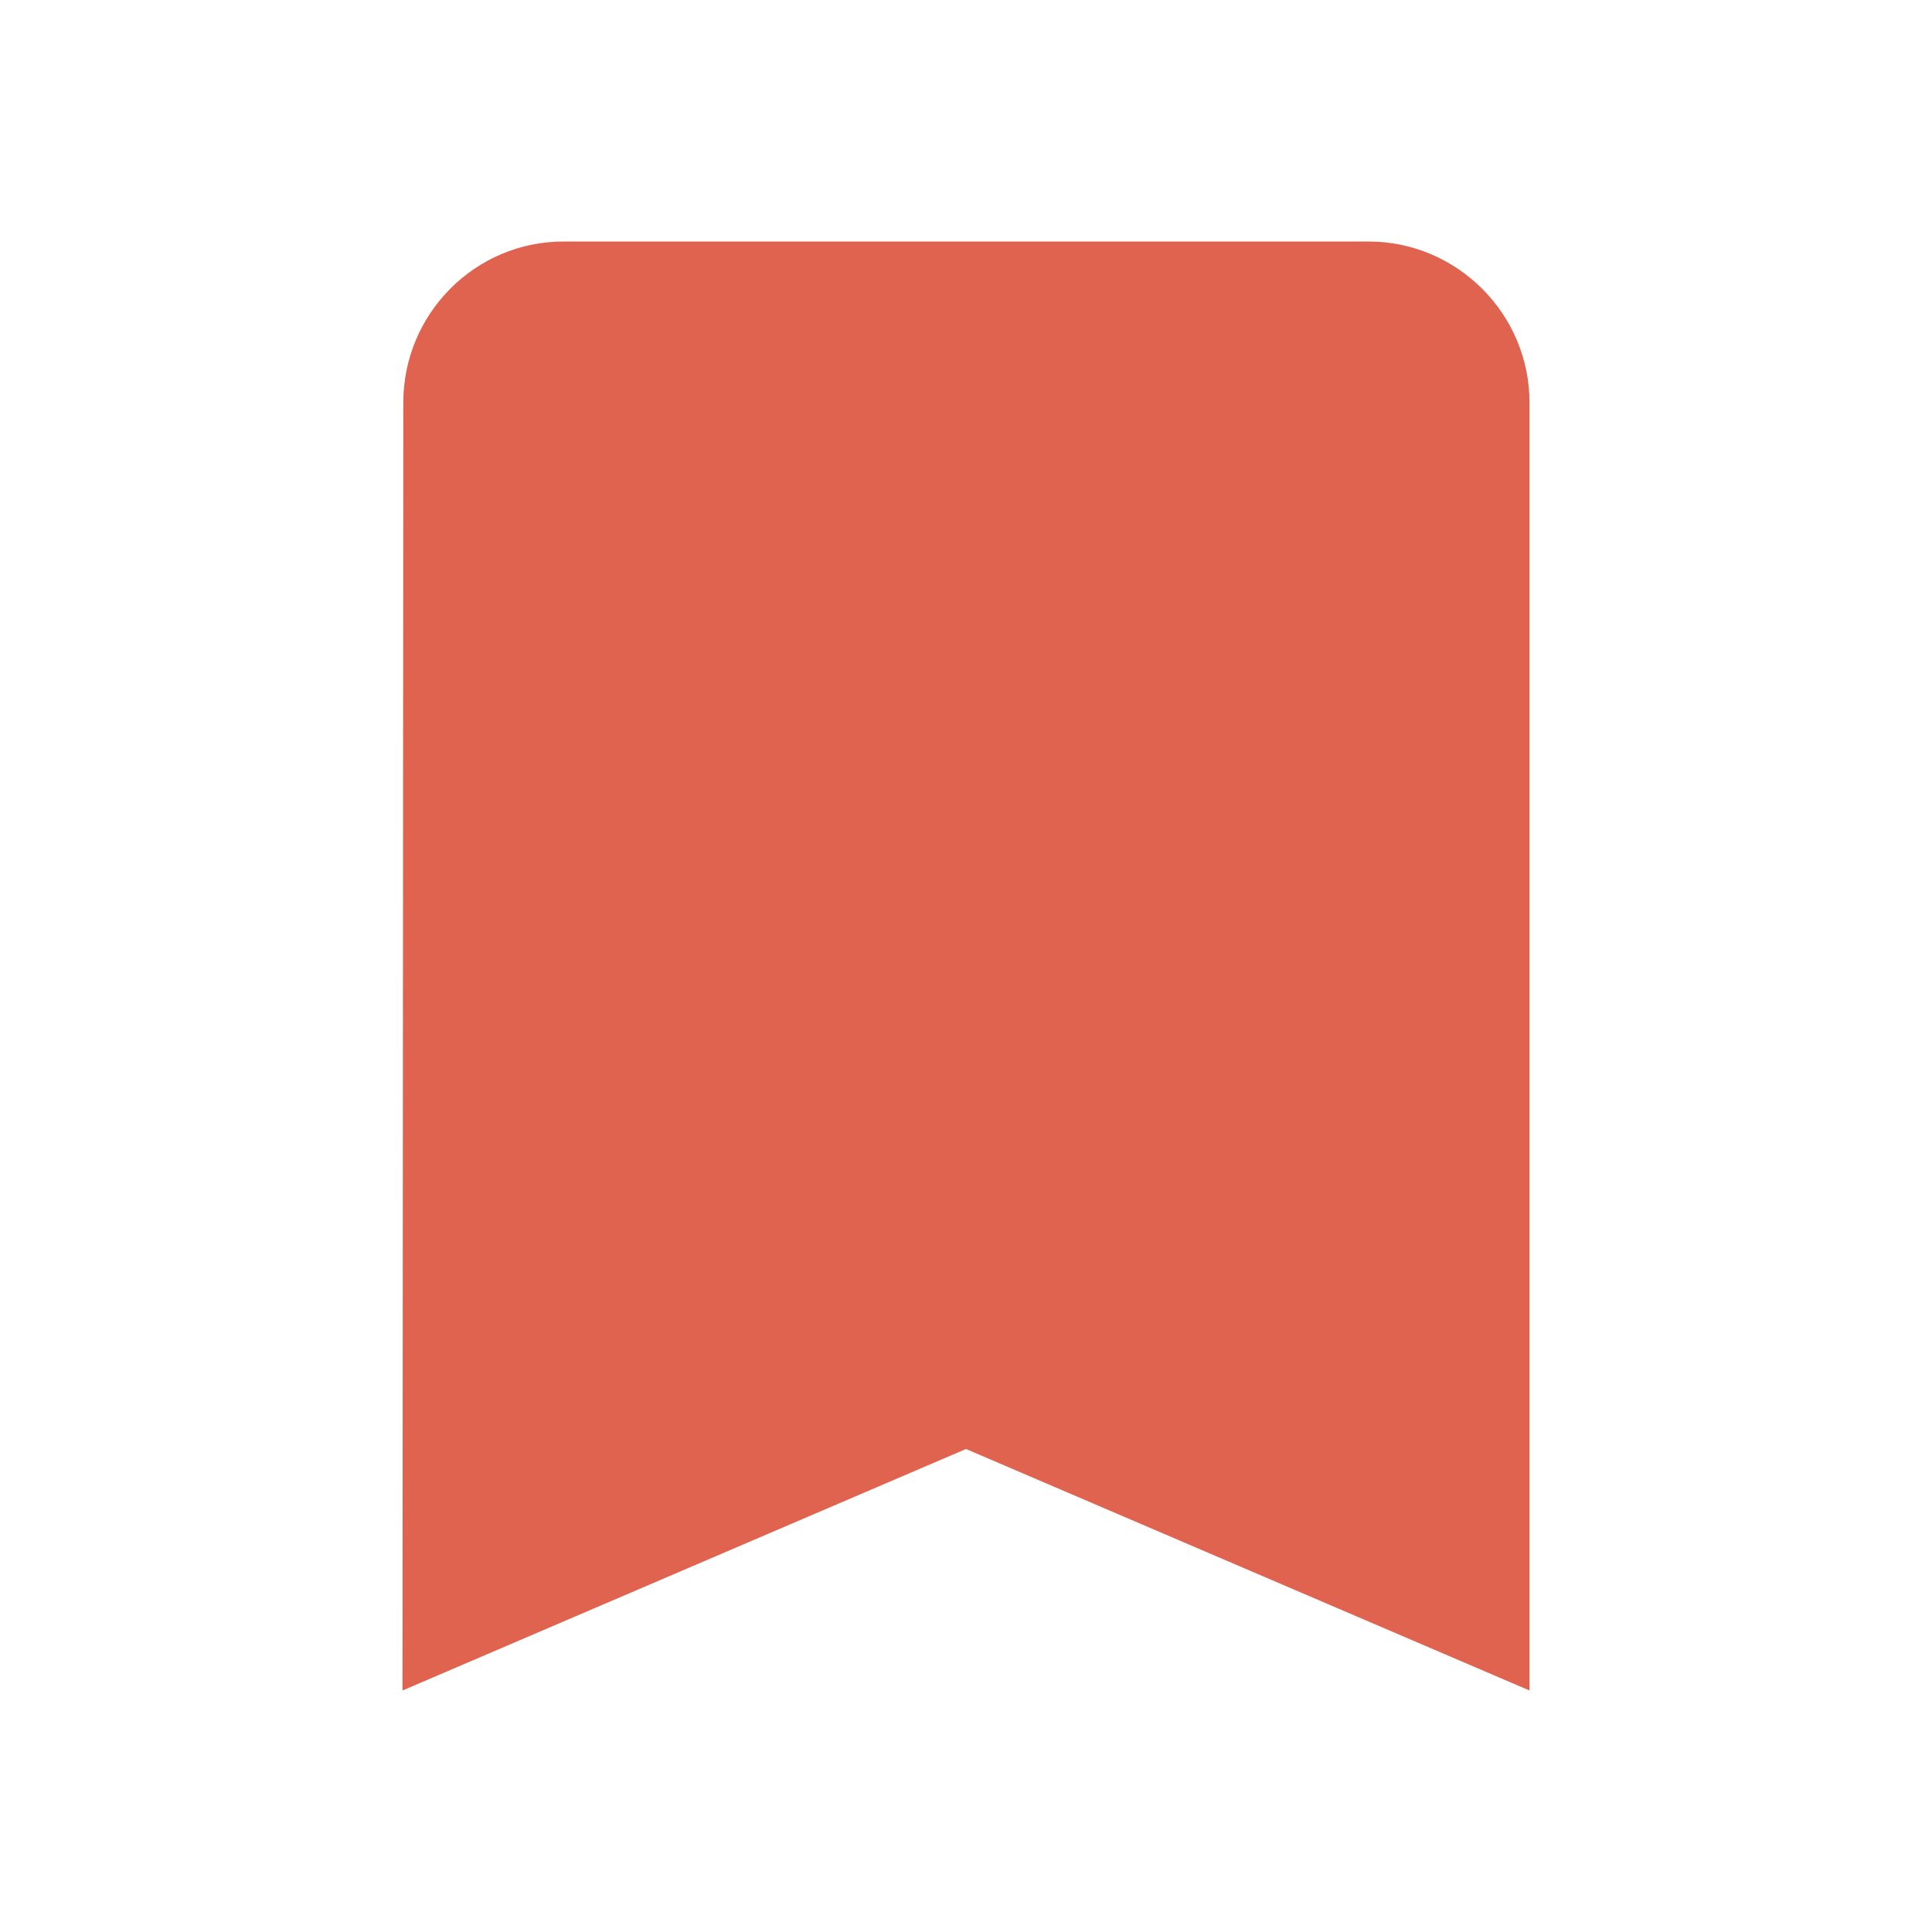
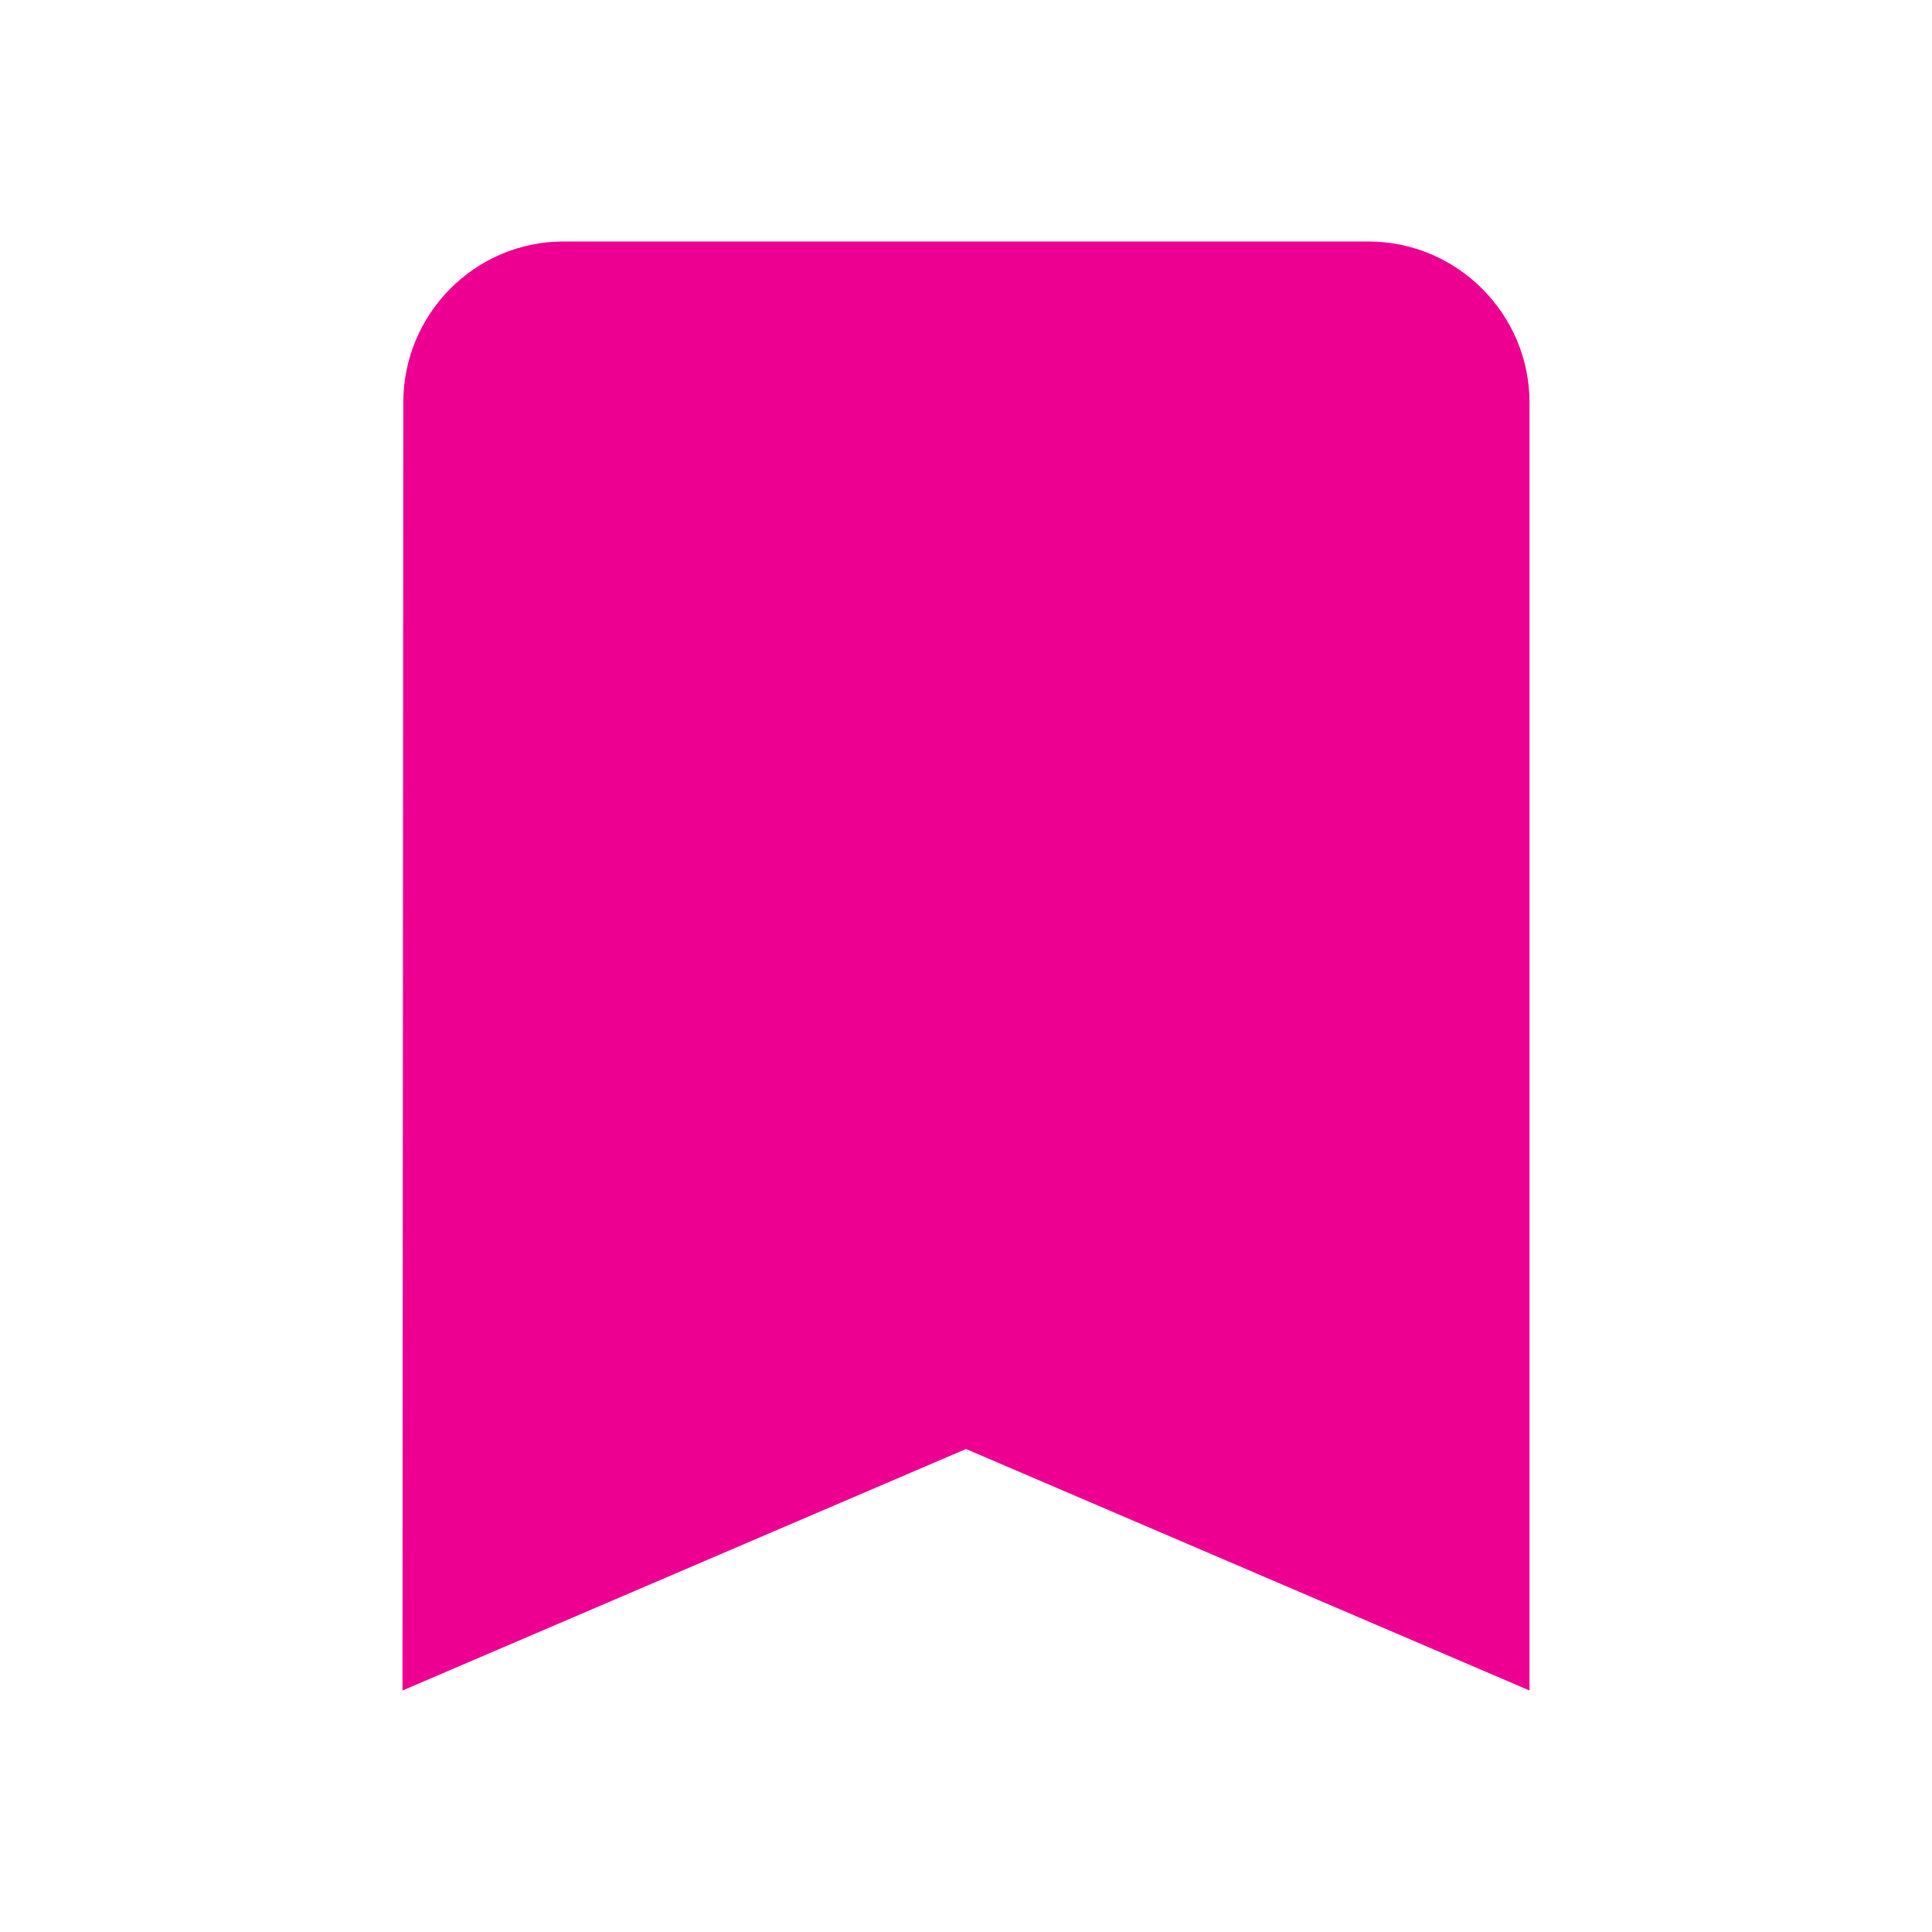
- <svg xmlns="http://www.w3.org/2000/svg" height="24px" viewBox="0 0 24 24" width="24px" fill="#df634f">
+ <svg xmlns="http://www.w3.org/2000/svg" height="24px" viewBox="0 0 24 24" width="24px" fill="#ed0091">
  <path d="M0 0h24v24H0z" fill="none" />
  <path d="M17 3H7c-1.1 0-1.99.9-1.99 2L5 21l7-3 7 3V5c0-1.1-.9-2-2-2z" />
</svg>
